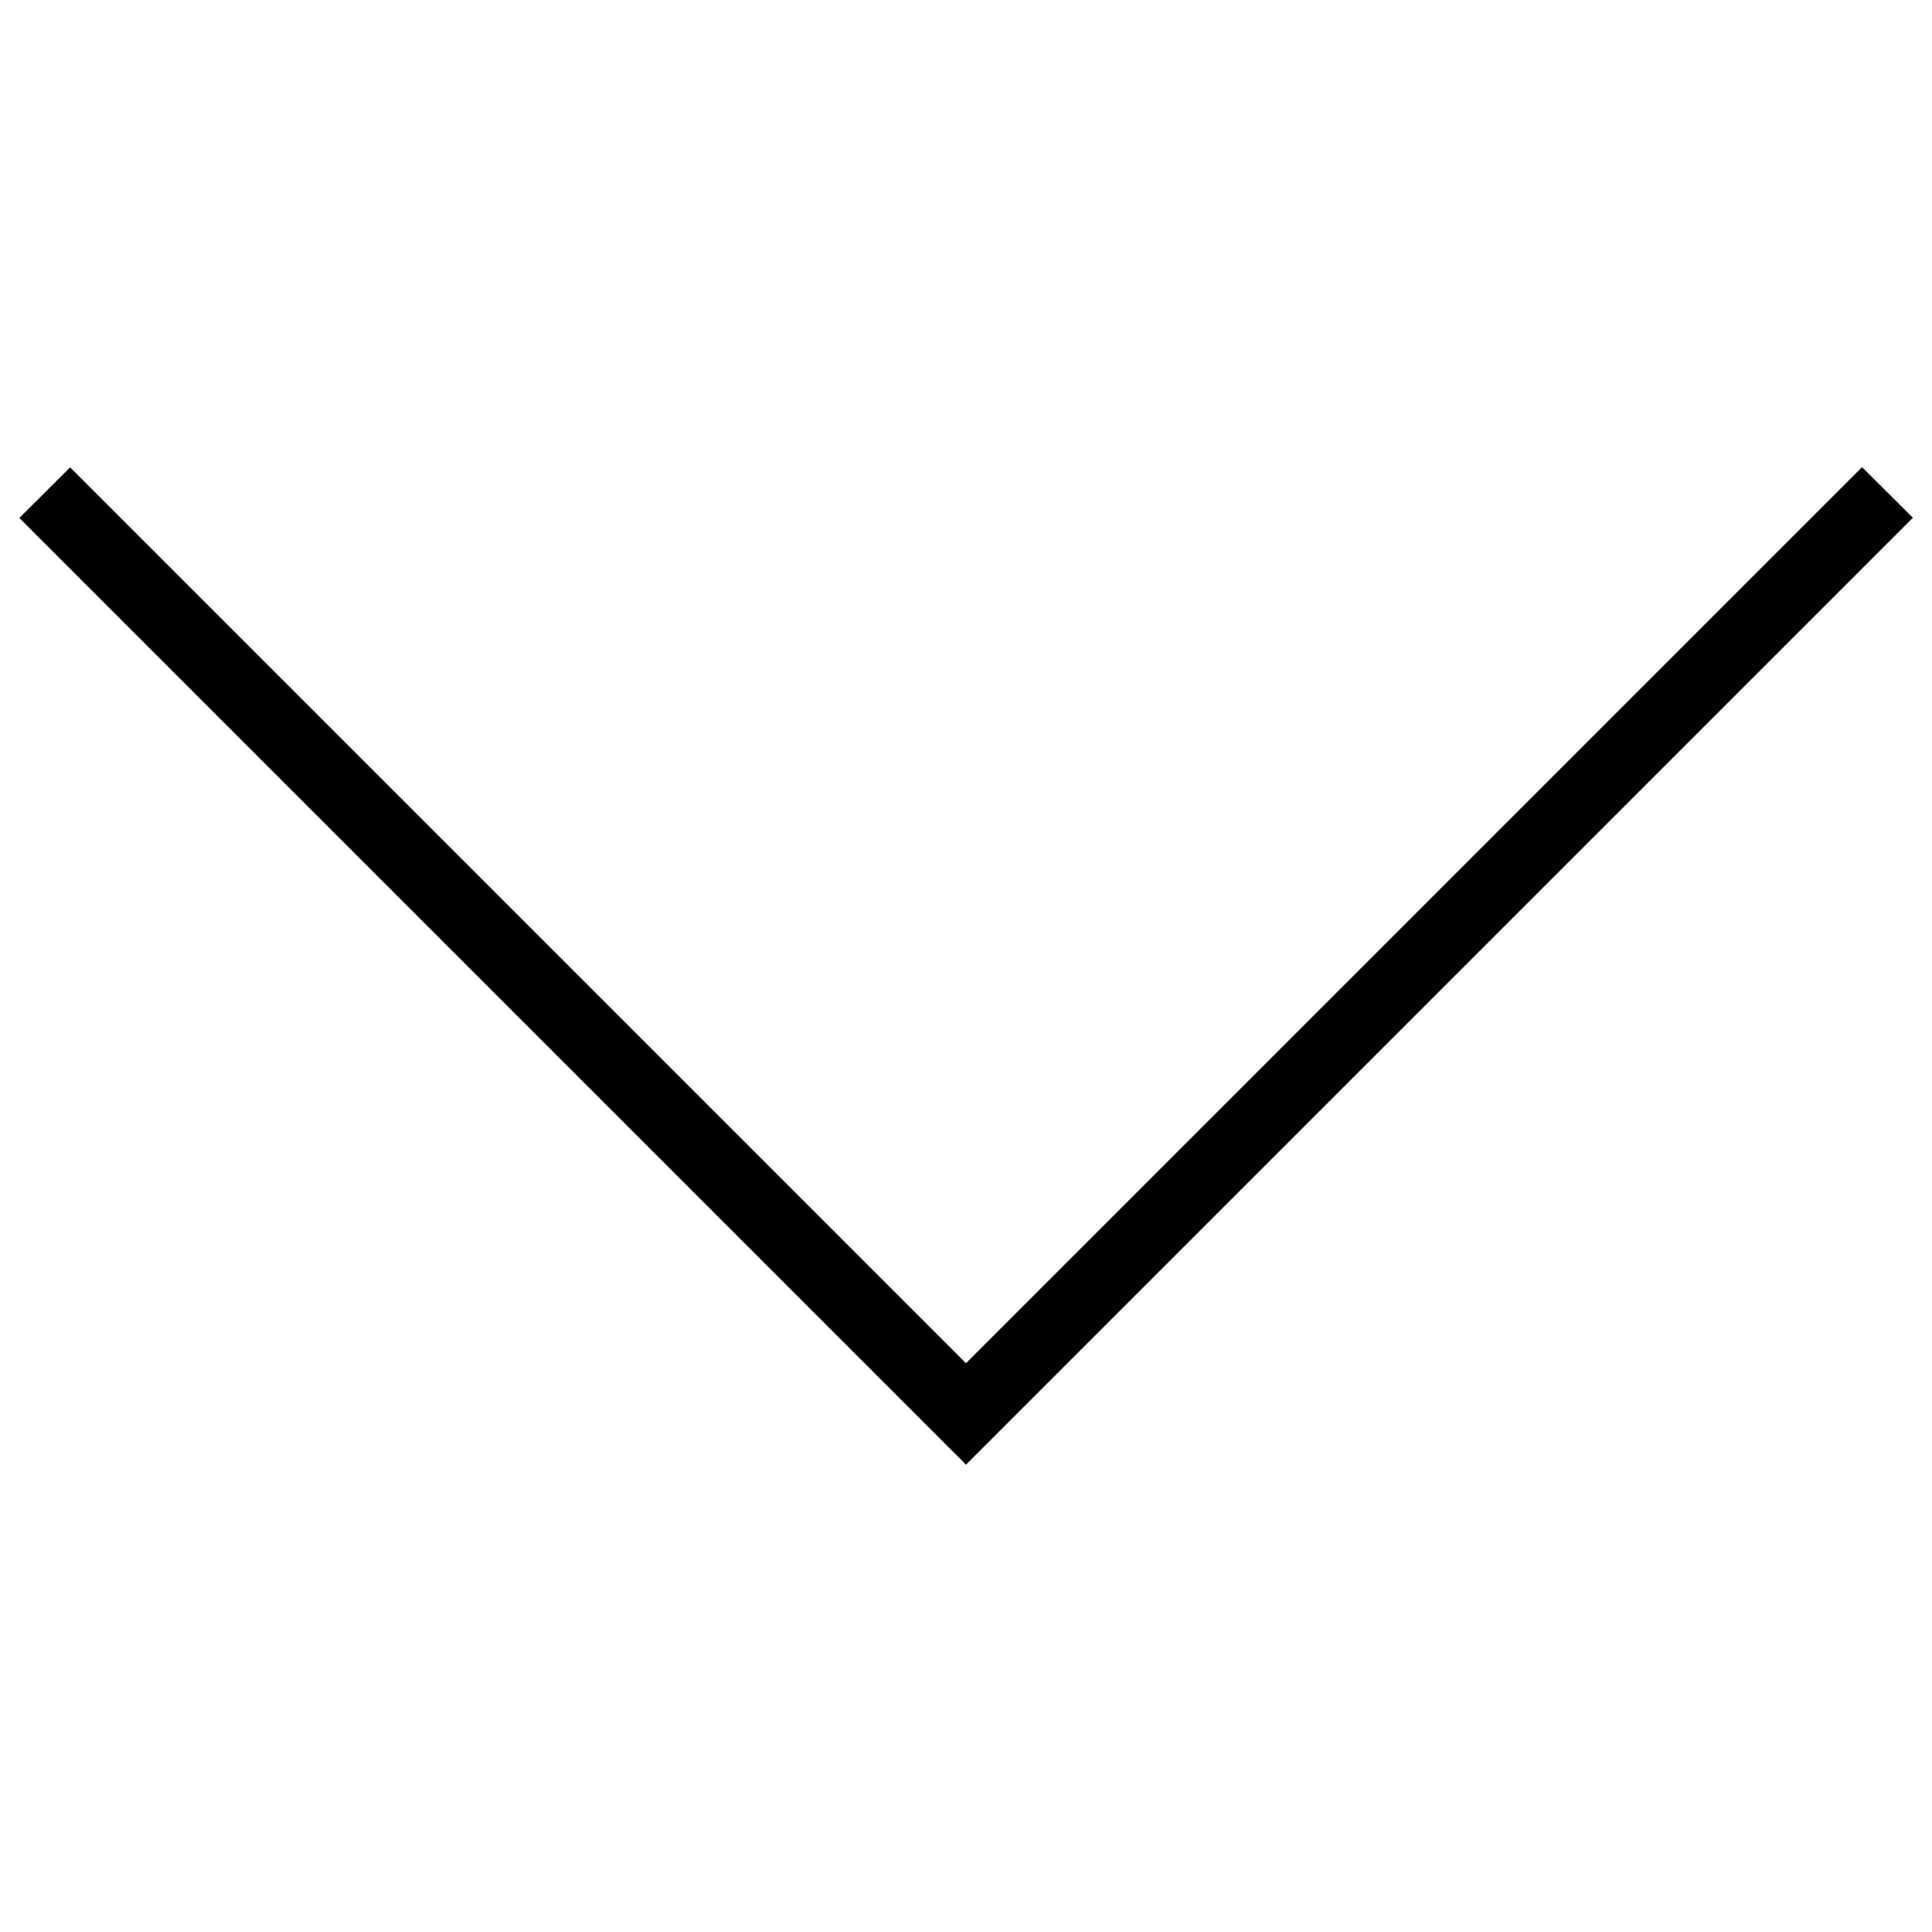
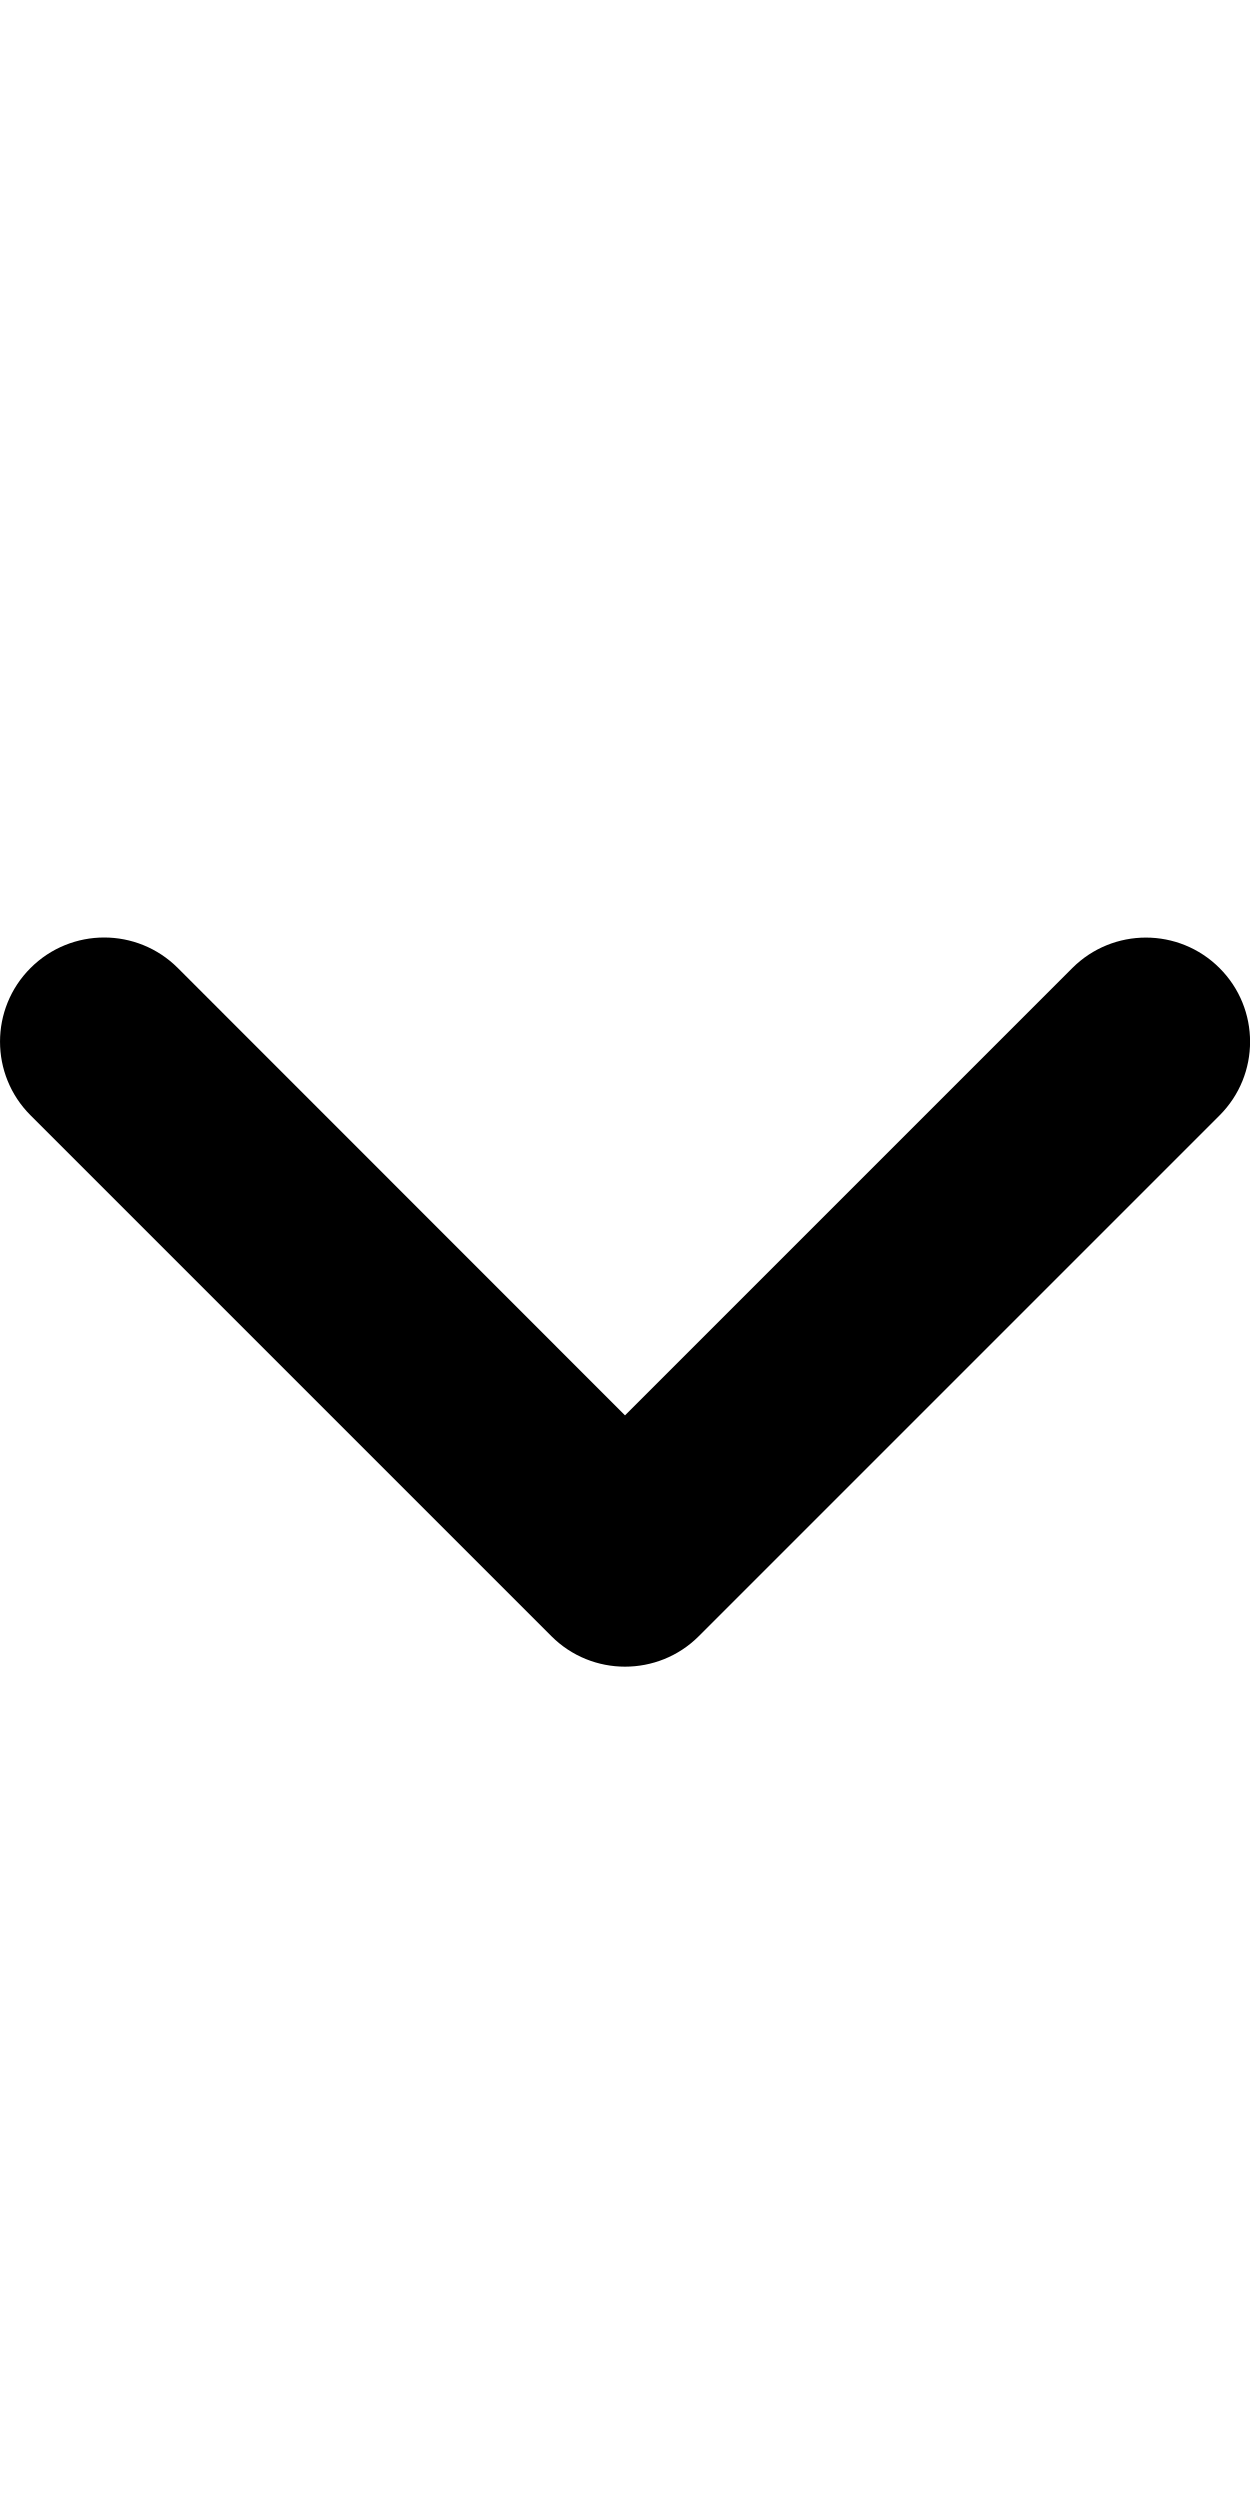
- <svg xmlns="http://www.w3.org/2000/svg" version="1.1" x="0px" y="0px" viewBox="0 0 1000 1000" enable-background="new 0 0 1000 1000" xml:space="preserve" height="15px" width="15px">
-   <g>
-     <g transform="matrix(1 0 0 -1 0 1008)">
-       <path d="M500,249.9l-490,490l26.3,26.2L500,302.4l463.8,463.8l26.3-26.2L500,249.9z" />
-     </g>
-   </g>
+ <svg xmlns="http://www.w3.org/2000/svg" viewBox="0 0 384 512" height="30px" width="15px">
+   <path d="M192 384c-8.188 0-16.38-3.125-22.62-9.375l-160-160c-12.5-12.5-12.5-32.75 0-45.25s32.75-12.5 45.25 0L192 306.8l137.4-137.4c12.5-12.5 32.75-12.5 45.25 0s12.5 32.75 0 45.25l-160 160C208.4 380.9 200.2 384 192 384z" />
</svg>
